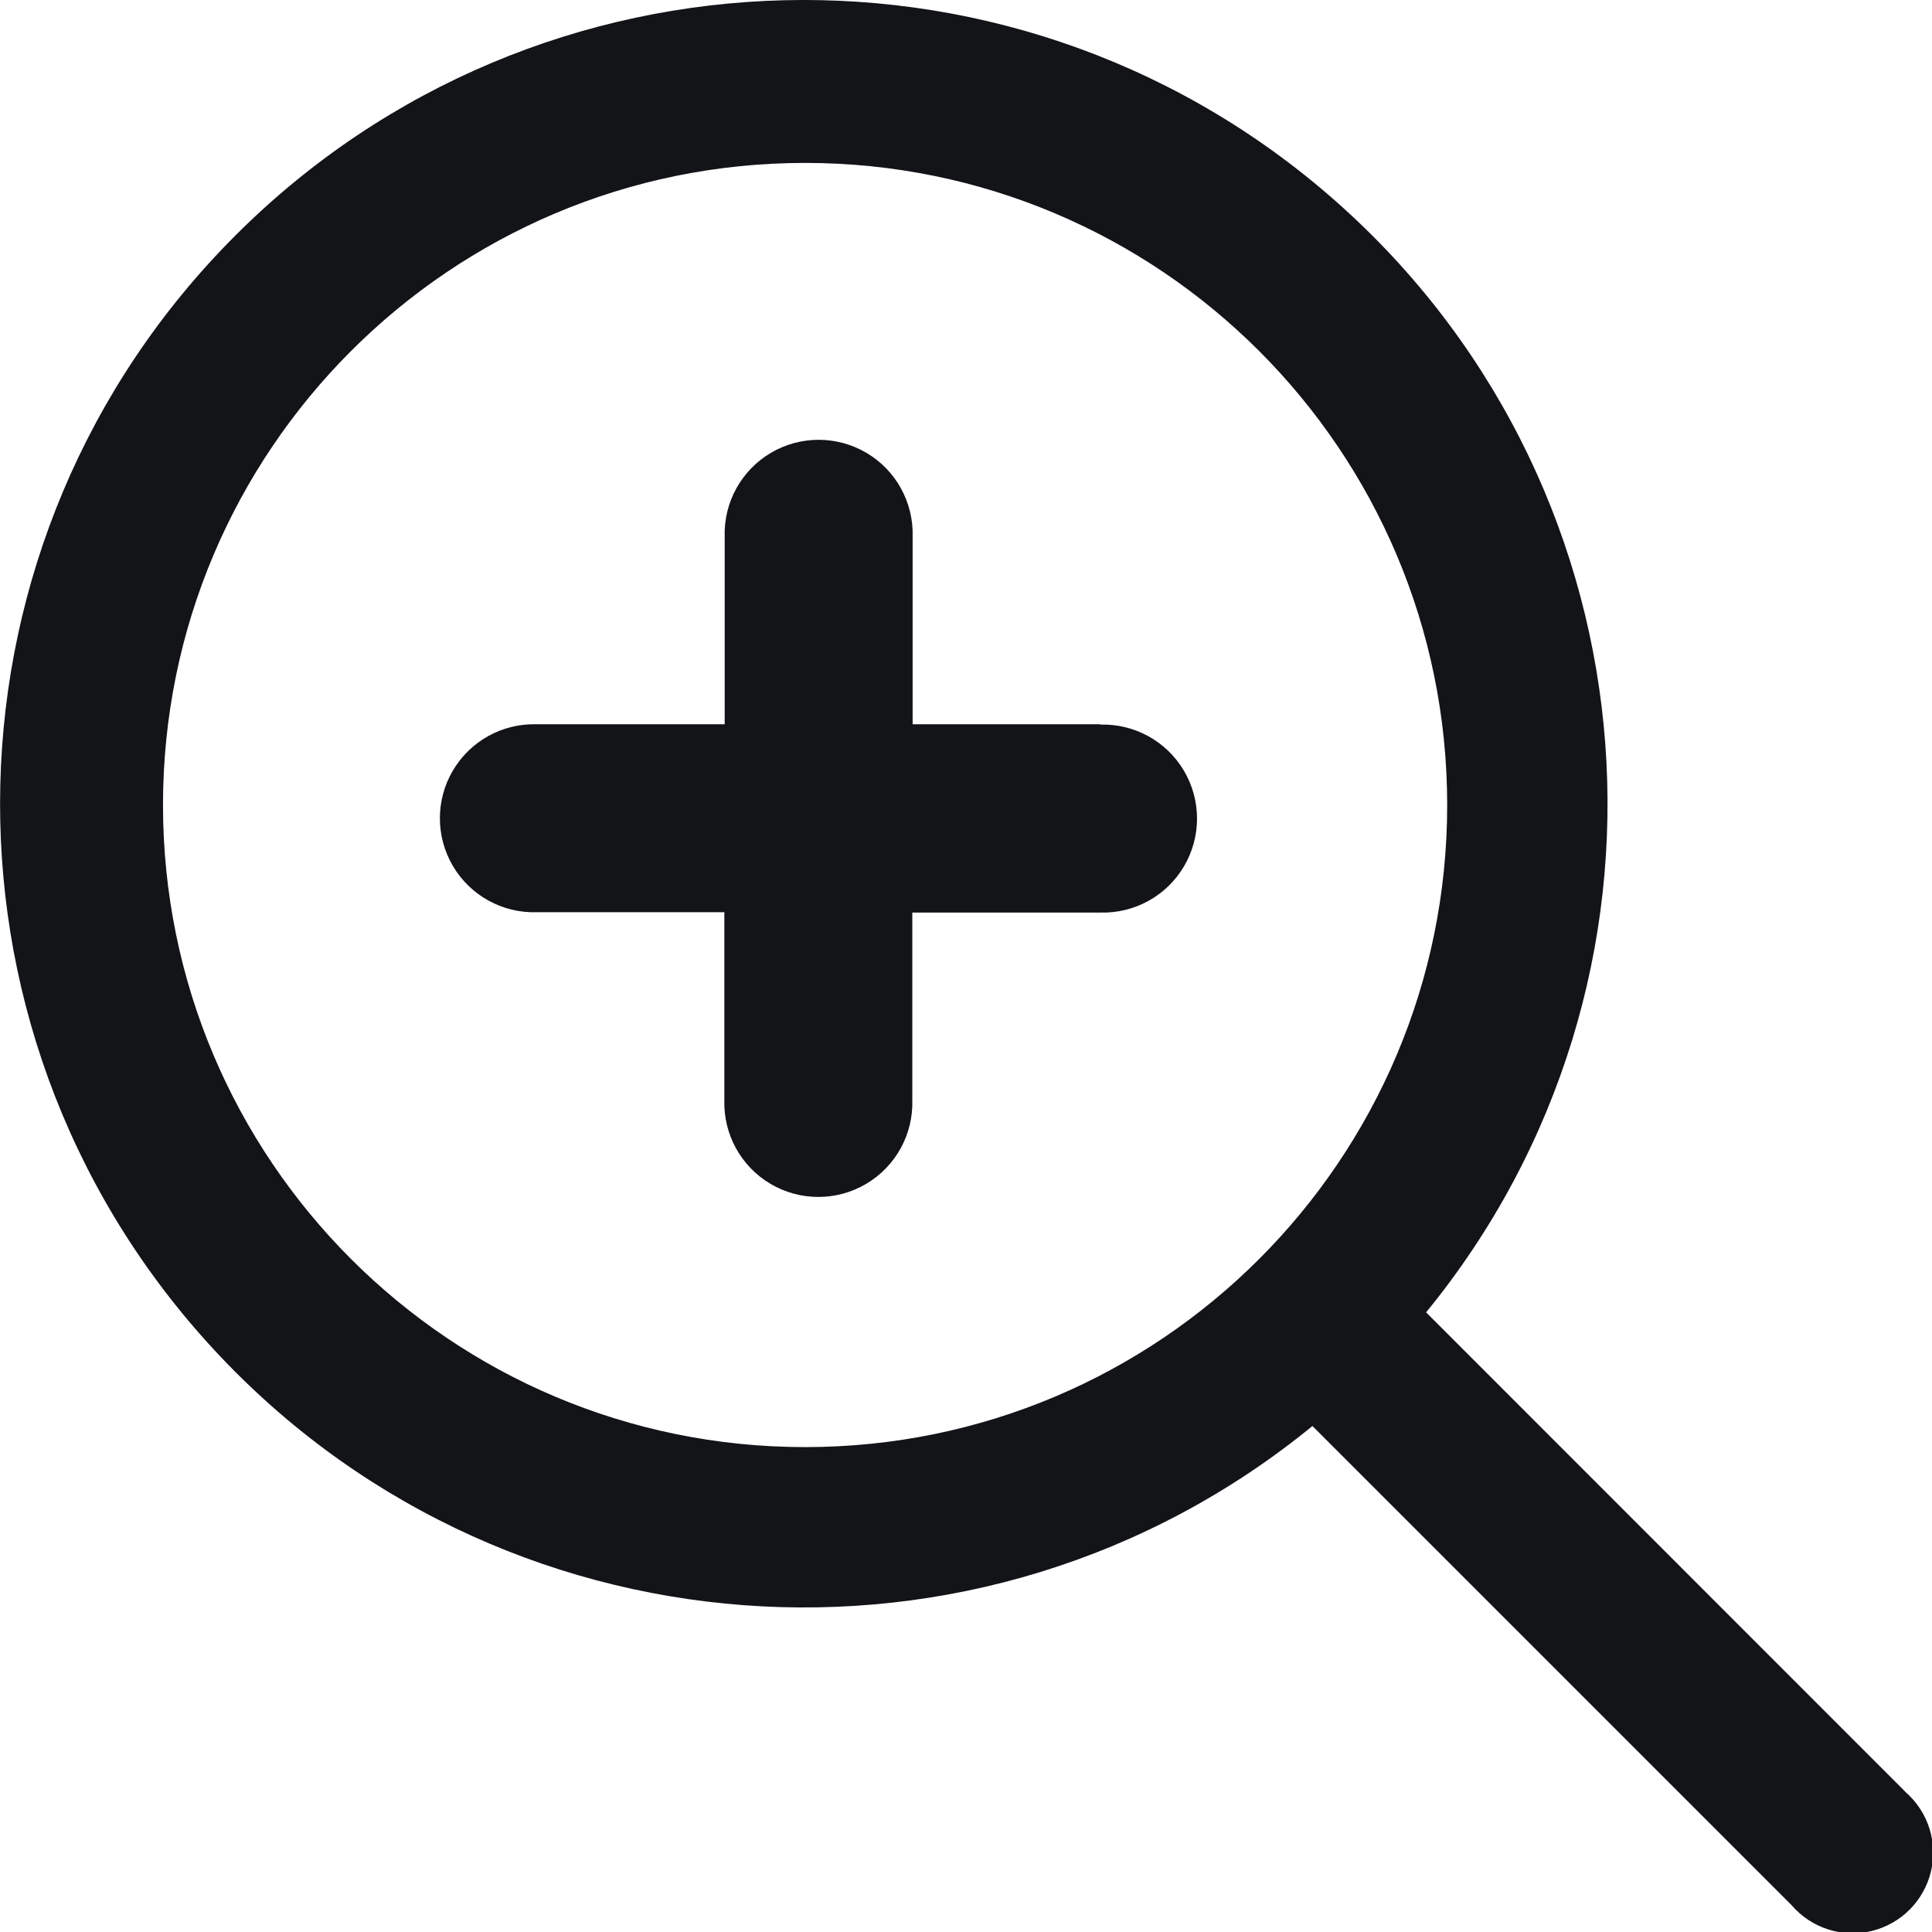
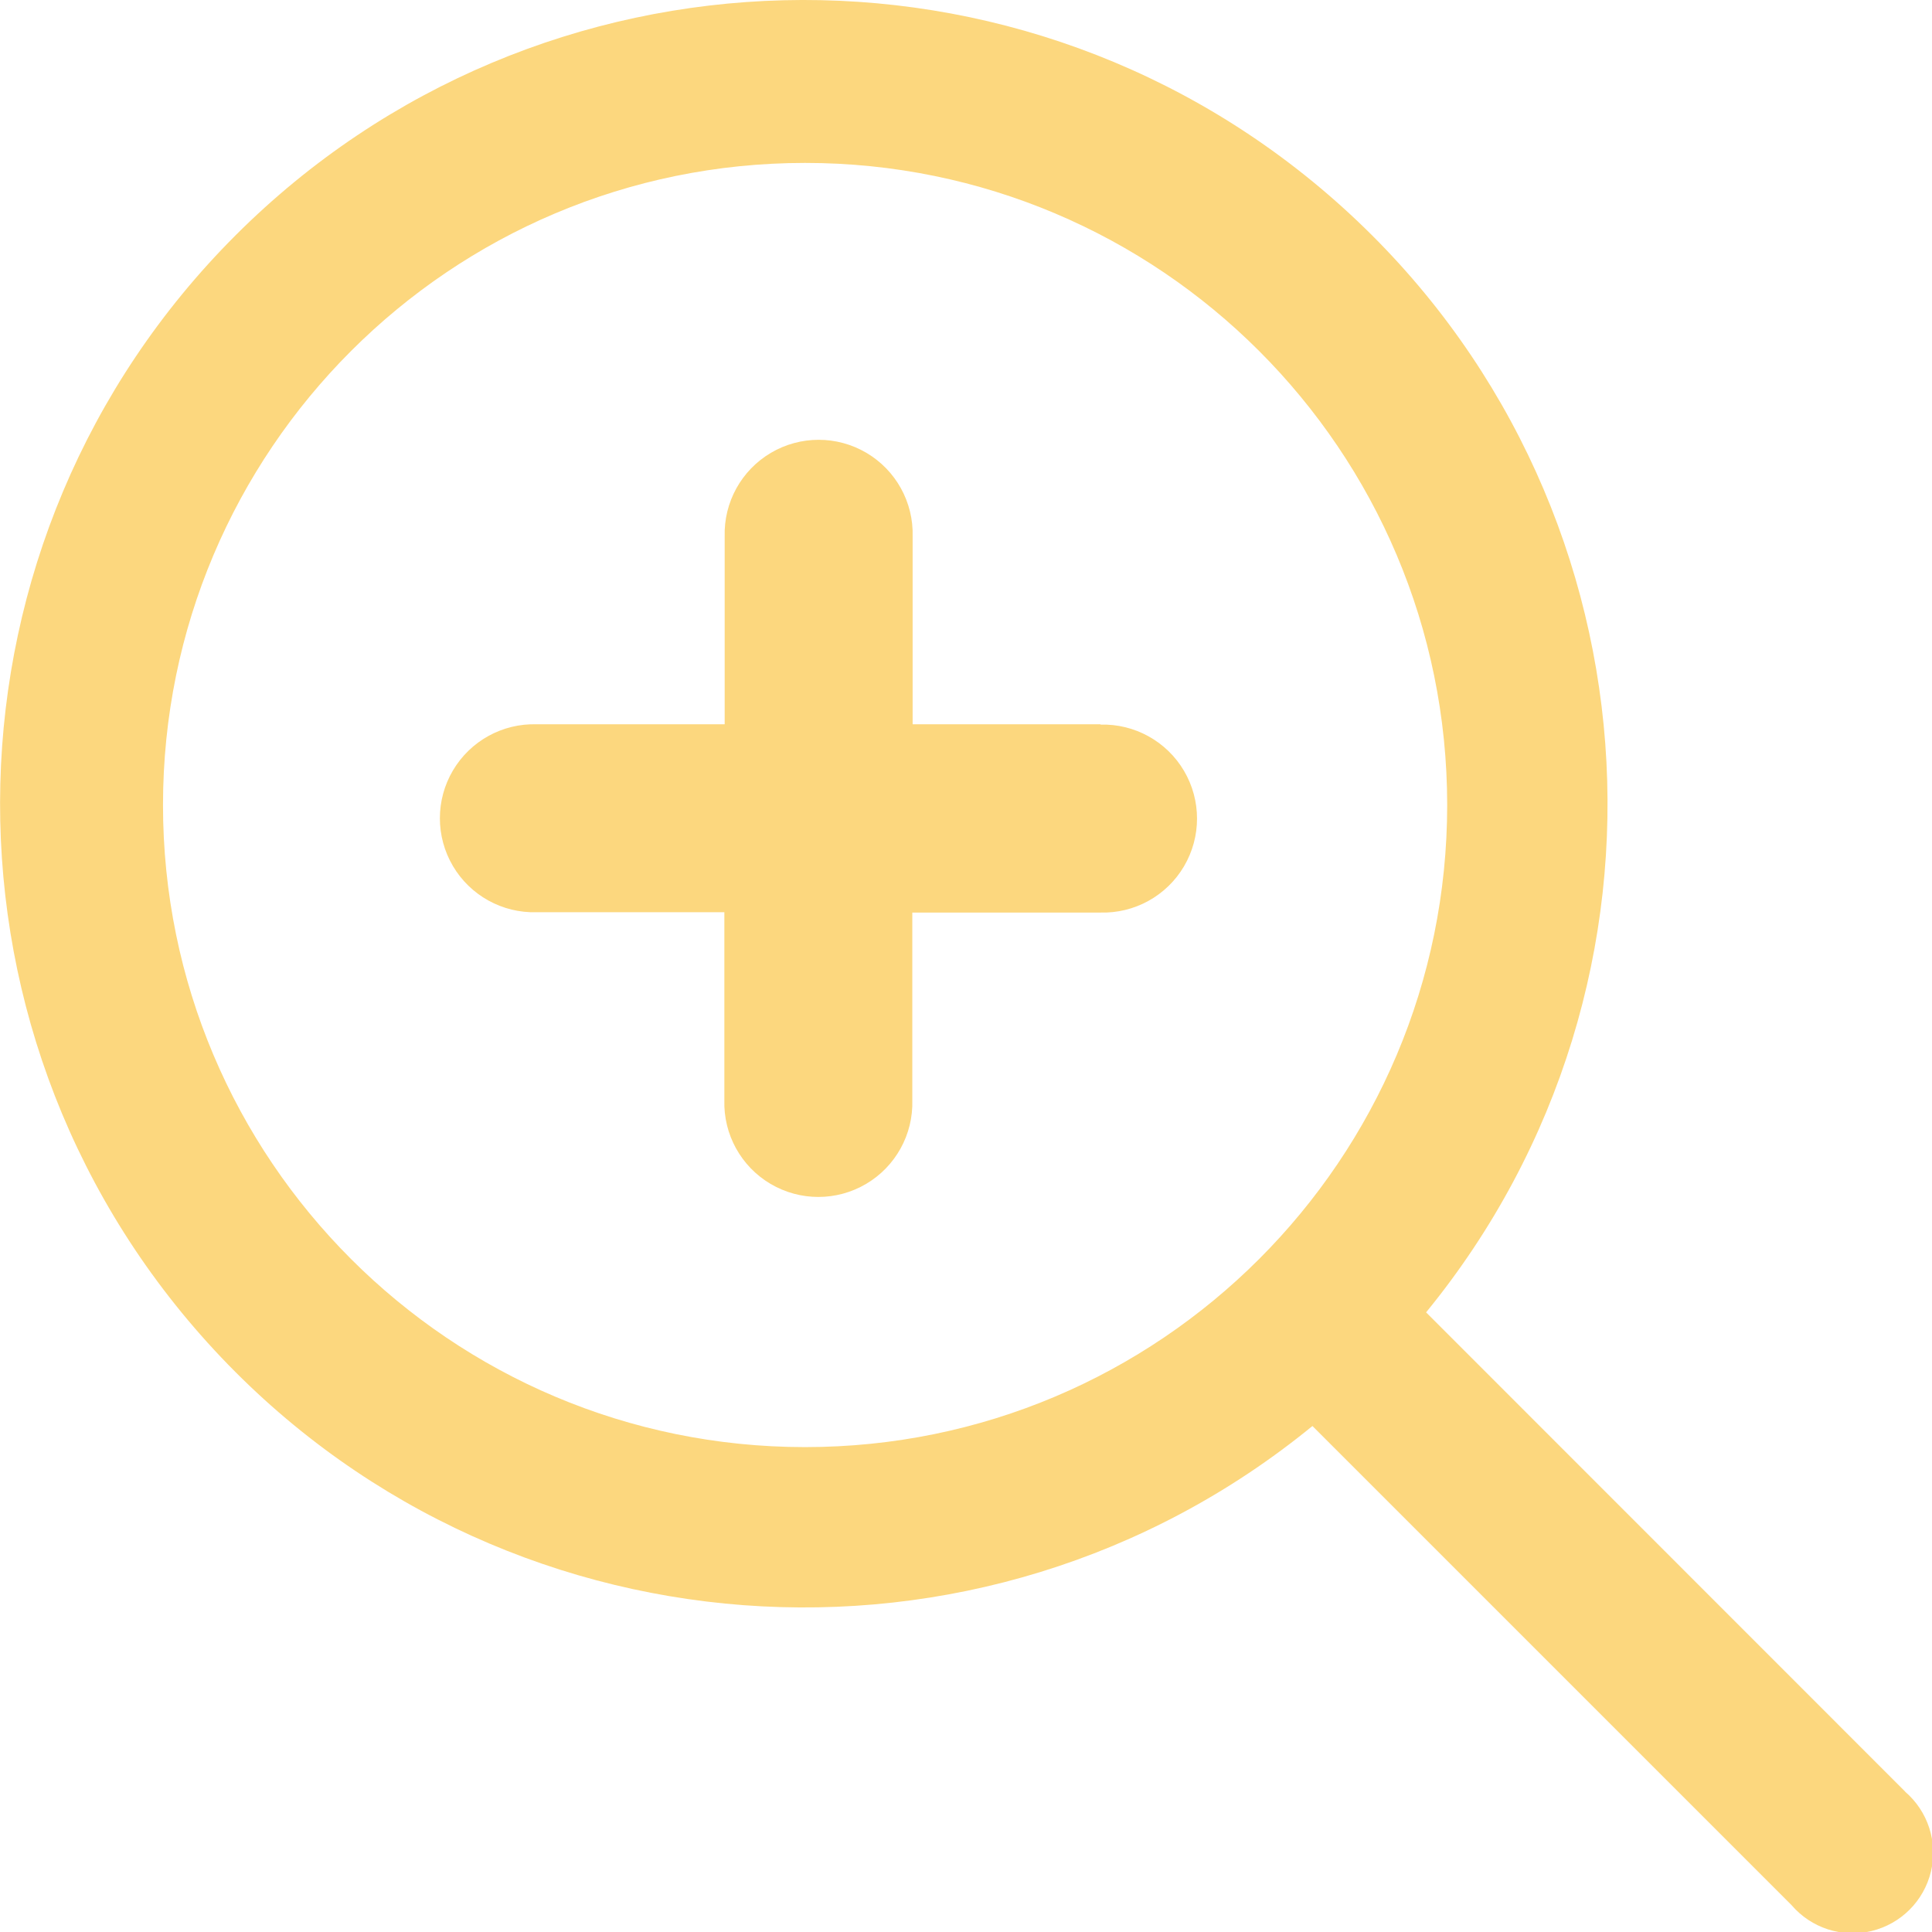
<svg xmlns="http://www.w3.org/2000/svg" height="24.002" viewBox="0 0 24 24.002" width="24">
  <g id="zoom_in_icon" transform="translate(0.029 0.028)">
-     <path d="M23.64,22.23l-5.952-5.954a9.985,9.985,0,1,0-1.412,1.412l5.952,5.952a1,1,0,1,0,1.41-1.41ZM9.972,17.95A7.977,7.977,0,1,1,17.95,9.972,7.977,7.977,0,0,1,9.972,17.95Z" data-name="Path 7129" fill="#121418" id="Path_7129" transform="translate(0 0)" />
-     <path d="M14.174,9.5H11.839V7.168a1.168,1.168,0,1,0-2.335,0V9.5H7.168a1.168,1.168,0,1,0,0,2.335H9.5V14.17a1.168,1.168,0,1,0,2.335,0V11.839H14.17a1.168,1.168,0,1,0,0-2.335Z" data-name="Path 7130" fill="#121418" id="Path_7130" transform="translate(-0.53 -0.53)" />
+     <path d="M23.64,22.23l-5.952-5.954a9.985,9.985,0,1,0-1.412,1.412l5.952,5.952a1,1,0,1,0,1.41-1.41ZM9.972,17.95A7.977,7.977,0,1,1,17.95,9.972,7.977,7.977,0,0,1,9.972,17.95Z" data-name="Path 7129" fill="#FCD77E" id="Path_7129" transform="translate(0 0)" />
+     <path d="M14.174,9.5H11.839V7.168a1.168,1.168,0,1,0-2.335,0V9.5H7.168a1.168,1.168,0,1,0,0,2.335H9.5V14.17a1.168,1.168,0,1,0,2.335,0V11.839H14.17a1.168,1.168,0,1,0,0-2.335Z" data-name="Path 7130" fill="#FCD77E" id="Path_7130" transform="translate(-0.53 -0.53)" />
  </g>
</svg>
